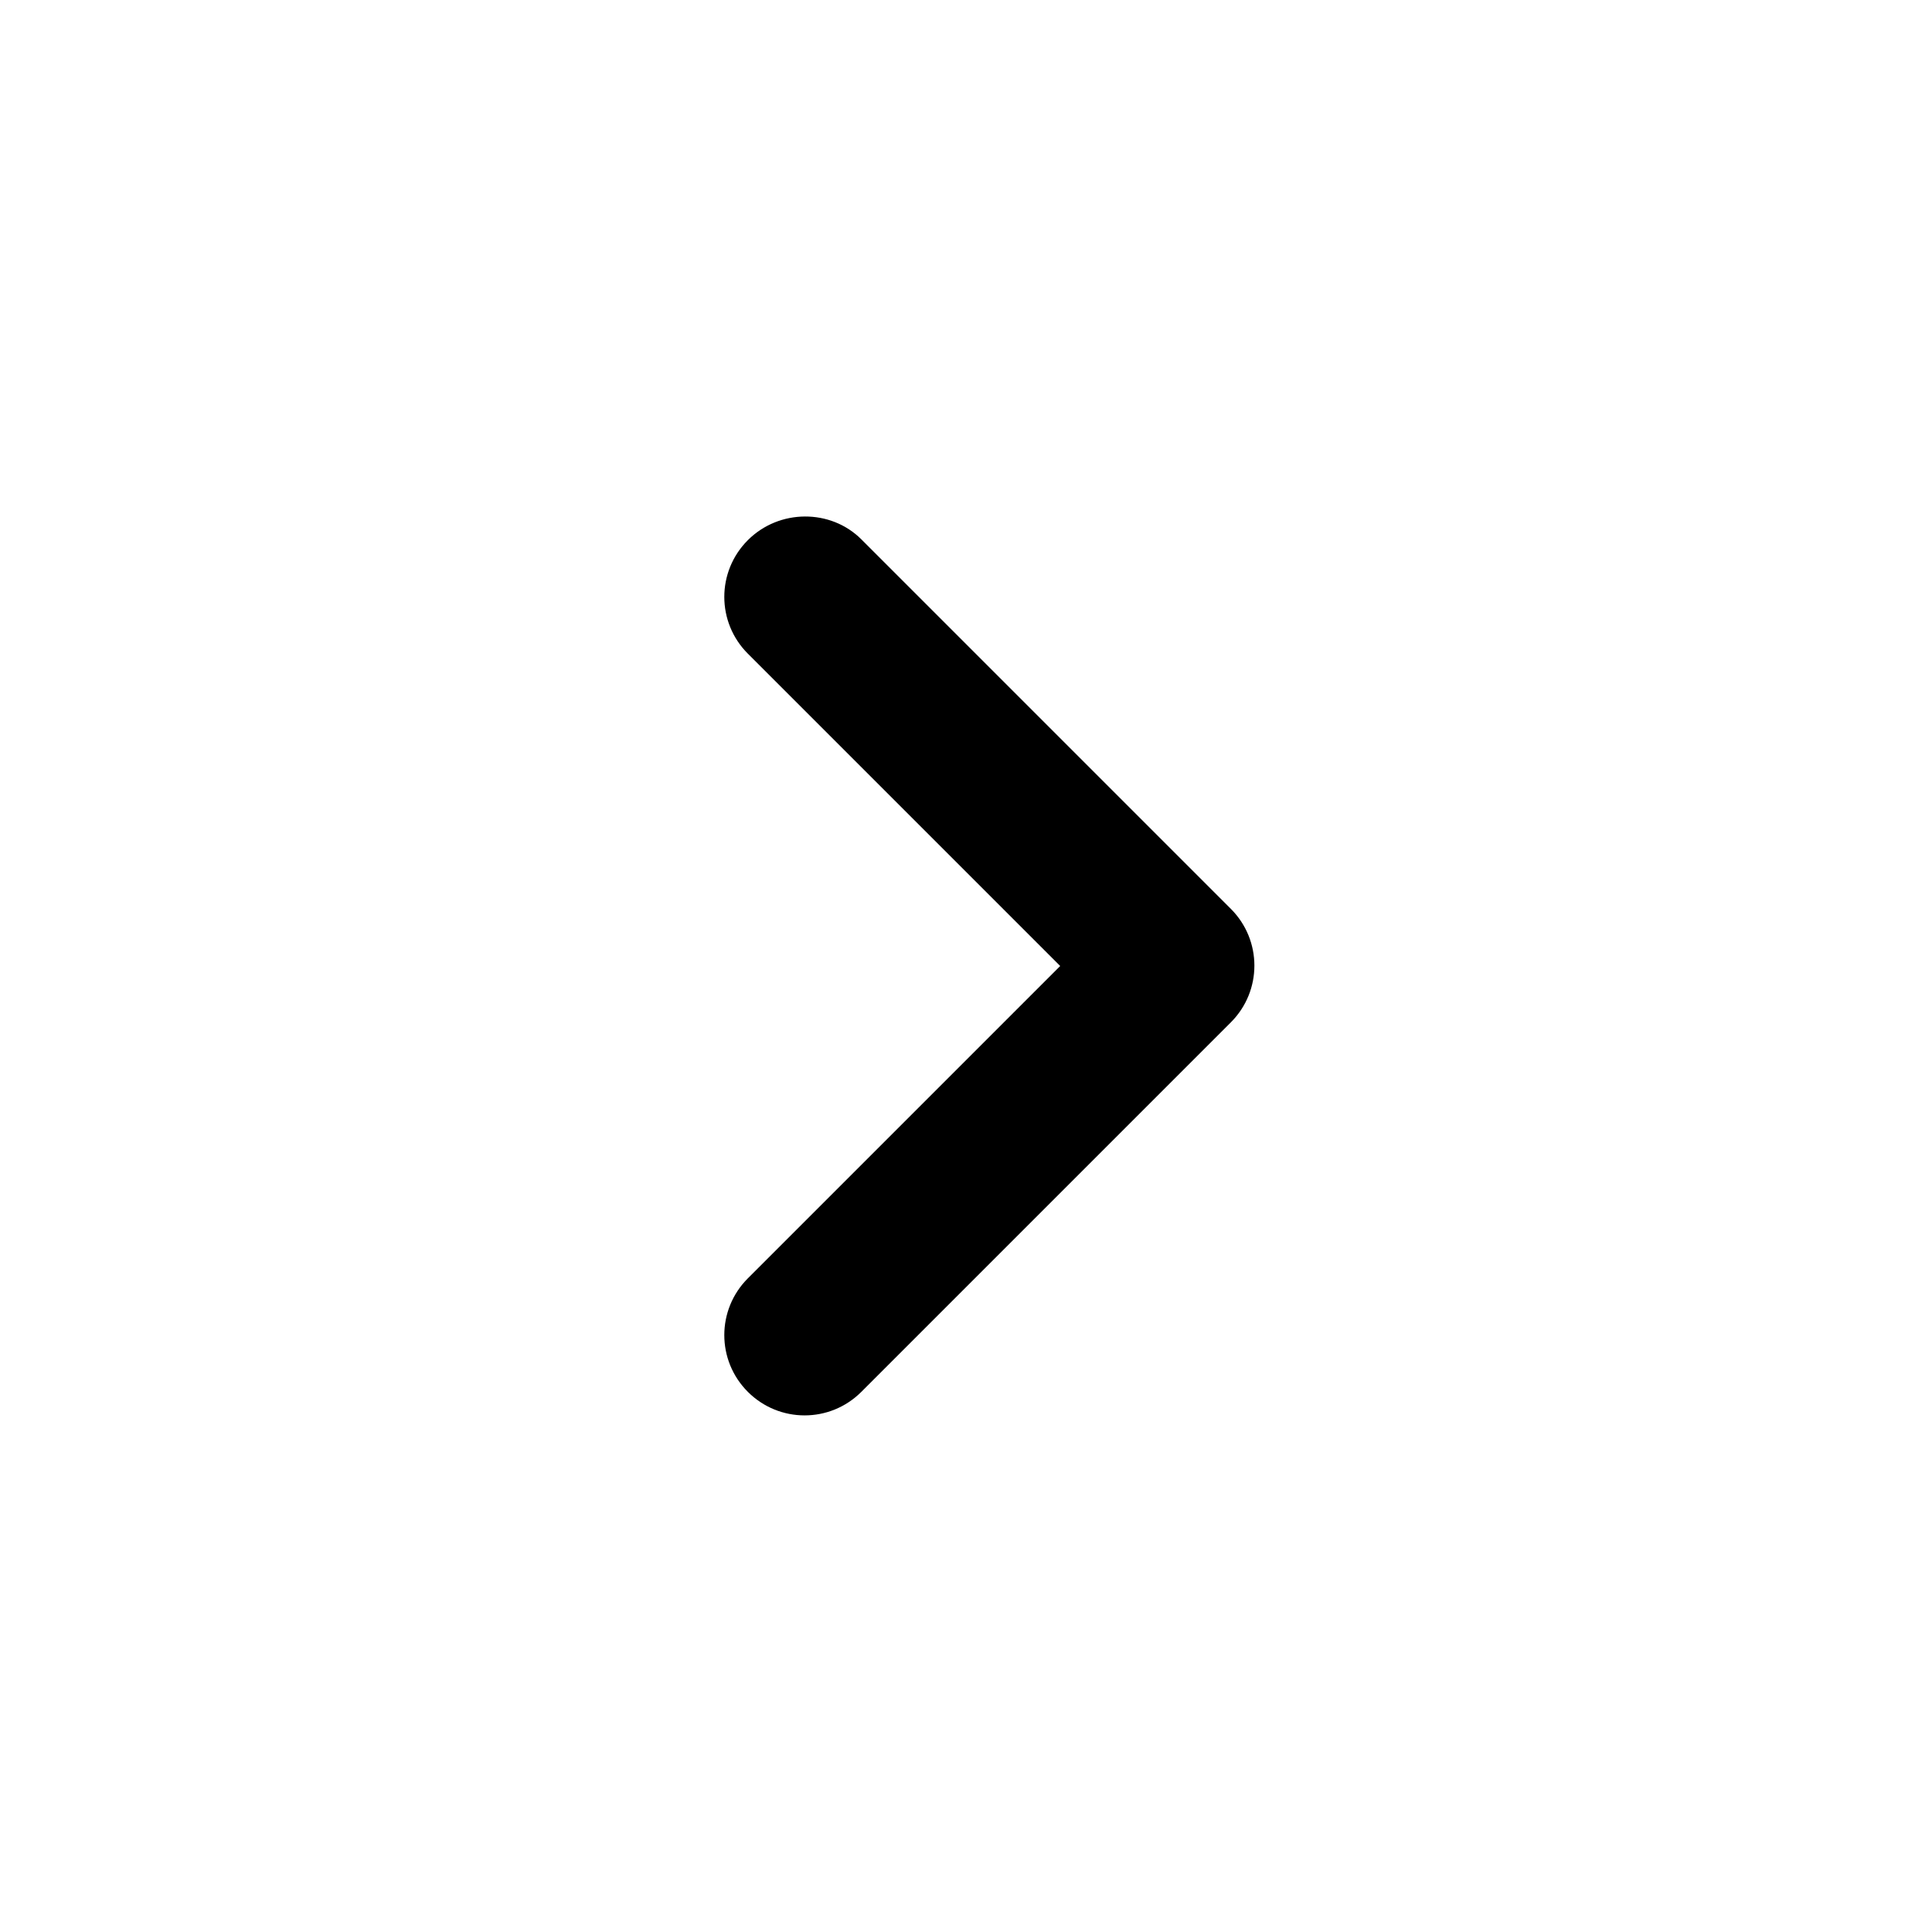
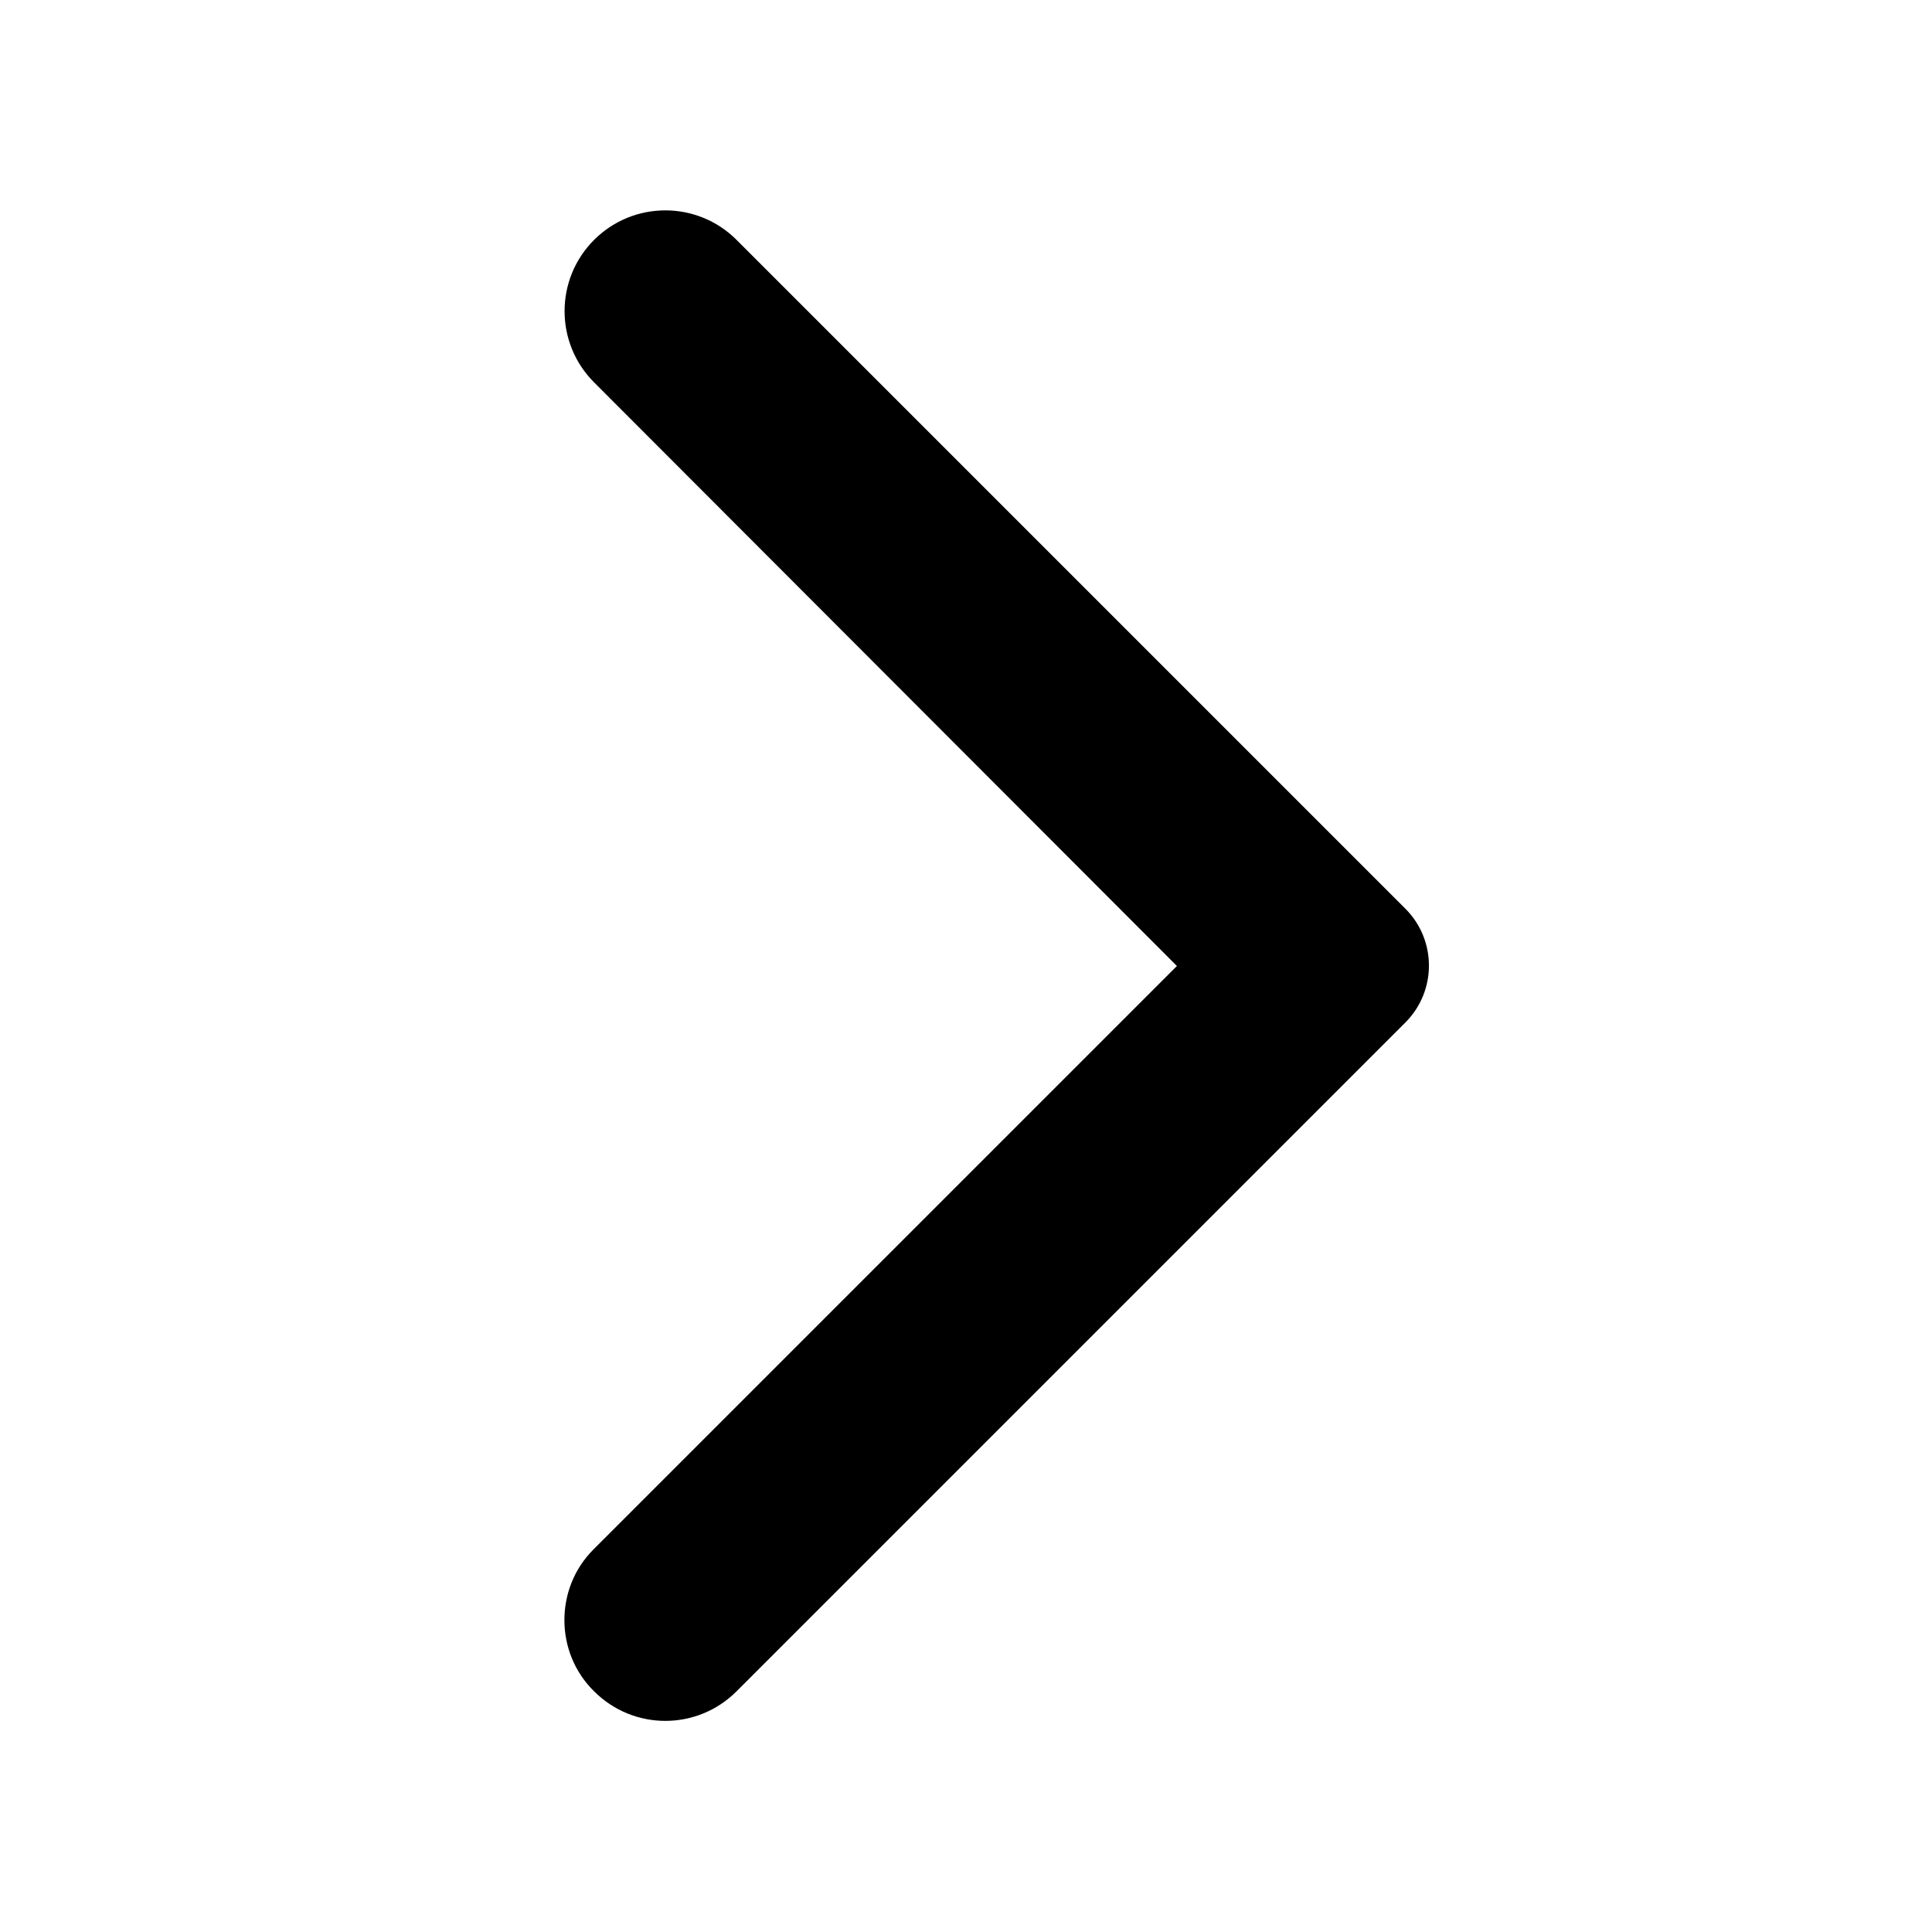
- <svg xmlns="http://www.w3.org/2000/svg" height="24px" viewBox="0 0 24 24" width="24px" fill="currentColor">
-   <path d="M0 0h24v24H0V0z" fill="none" />
-   <path d="M9.29 6.71c-.39.39-.39 1.02 0 1.41L13.17 12l-3.88 3.88c-.39.39-.39 1.02 0 1.41.39.39 1.02.39 1.41 0l4.59-4.59c.39-.39.39-1.02 0-1.41L10.7 6.7c-.38-.38-1.02-.38-1.41.01z" />
+ <svg xmlns="http://www.w3.org/2000/svg" viewBox="0 0 24 24" height="16" width="16" fill="currentColor">
+   <path d="M7.38 21.01c.49.49 1.28.49 1.77 0l8.31-8.31a1 1 0 0 0 0-1.41L9.15 2.98a1.25 1.25 0 1 0-1.77 1.77L14.62 12l-7.25 7.25c-.48.48-.48 1.28.01 1.76z" />
</svg>
